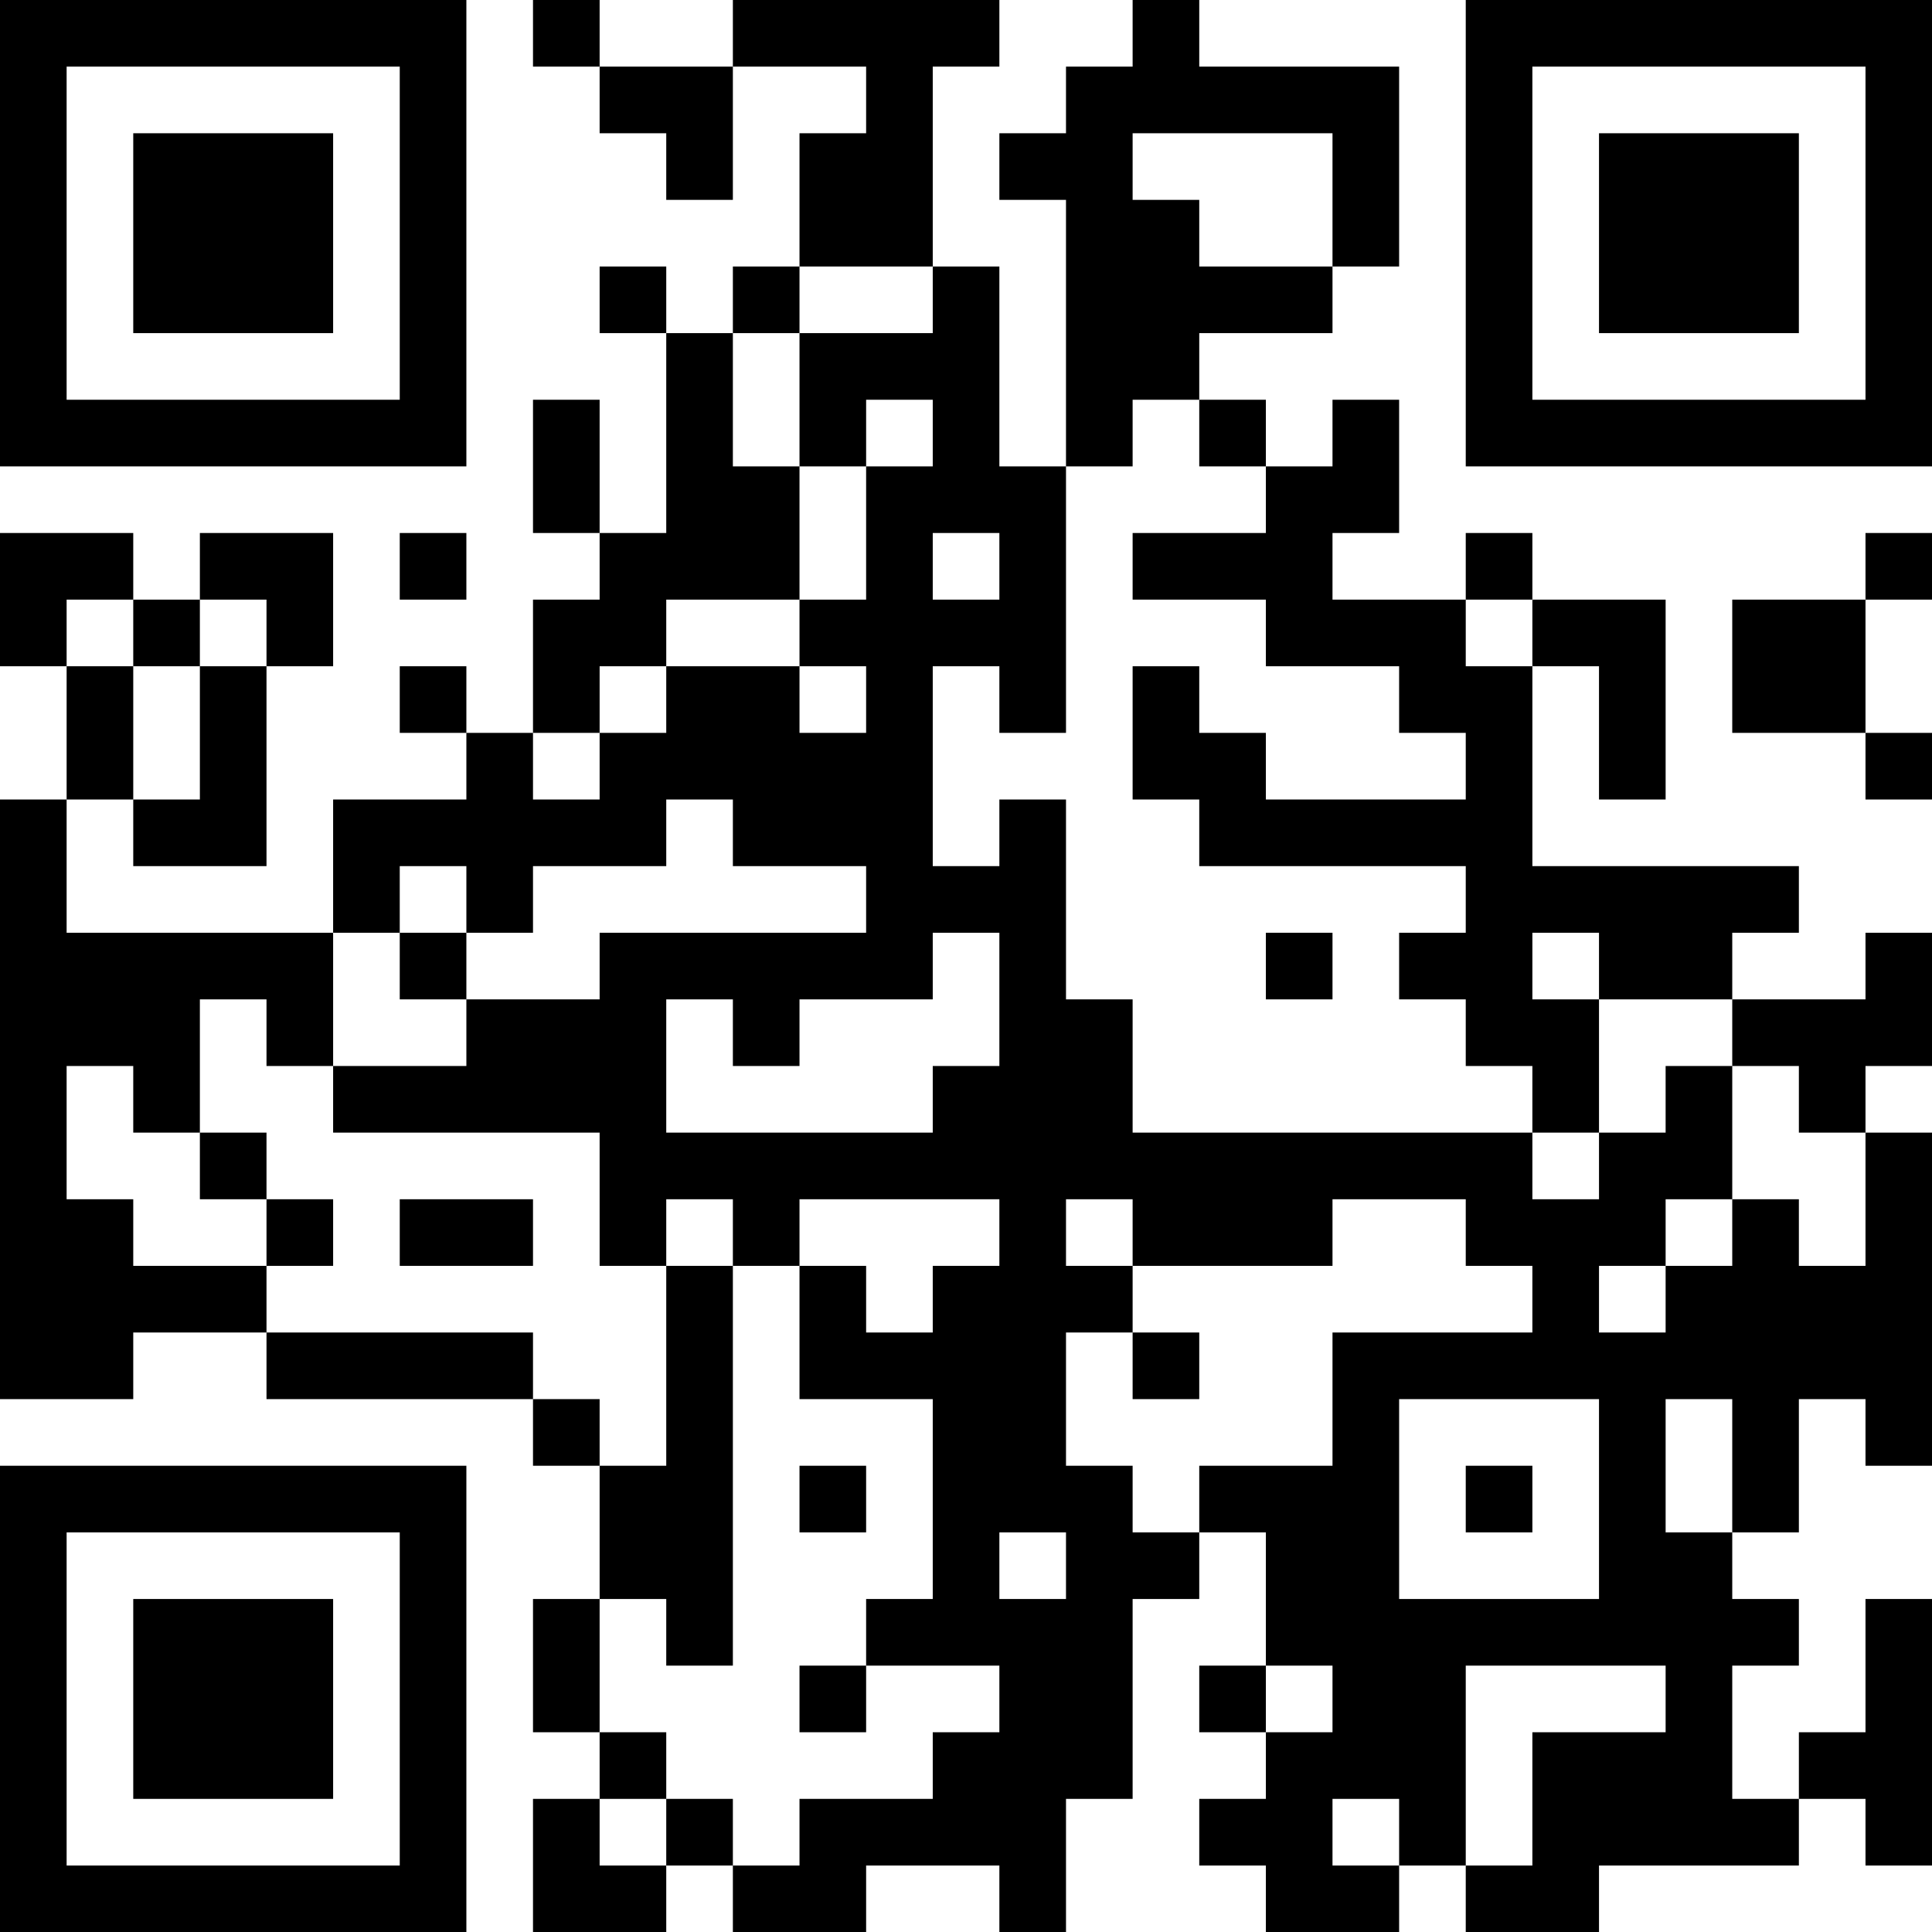
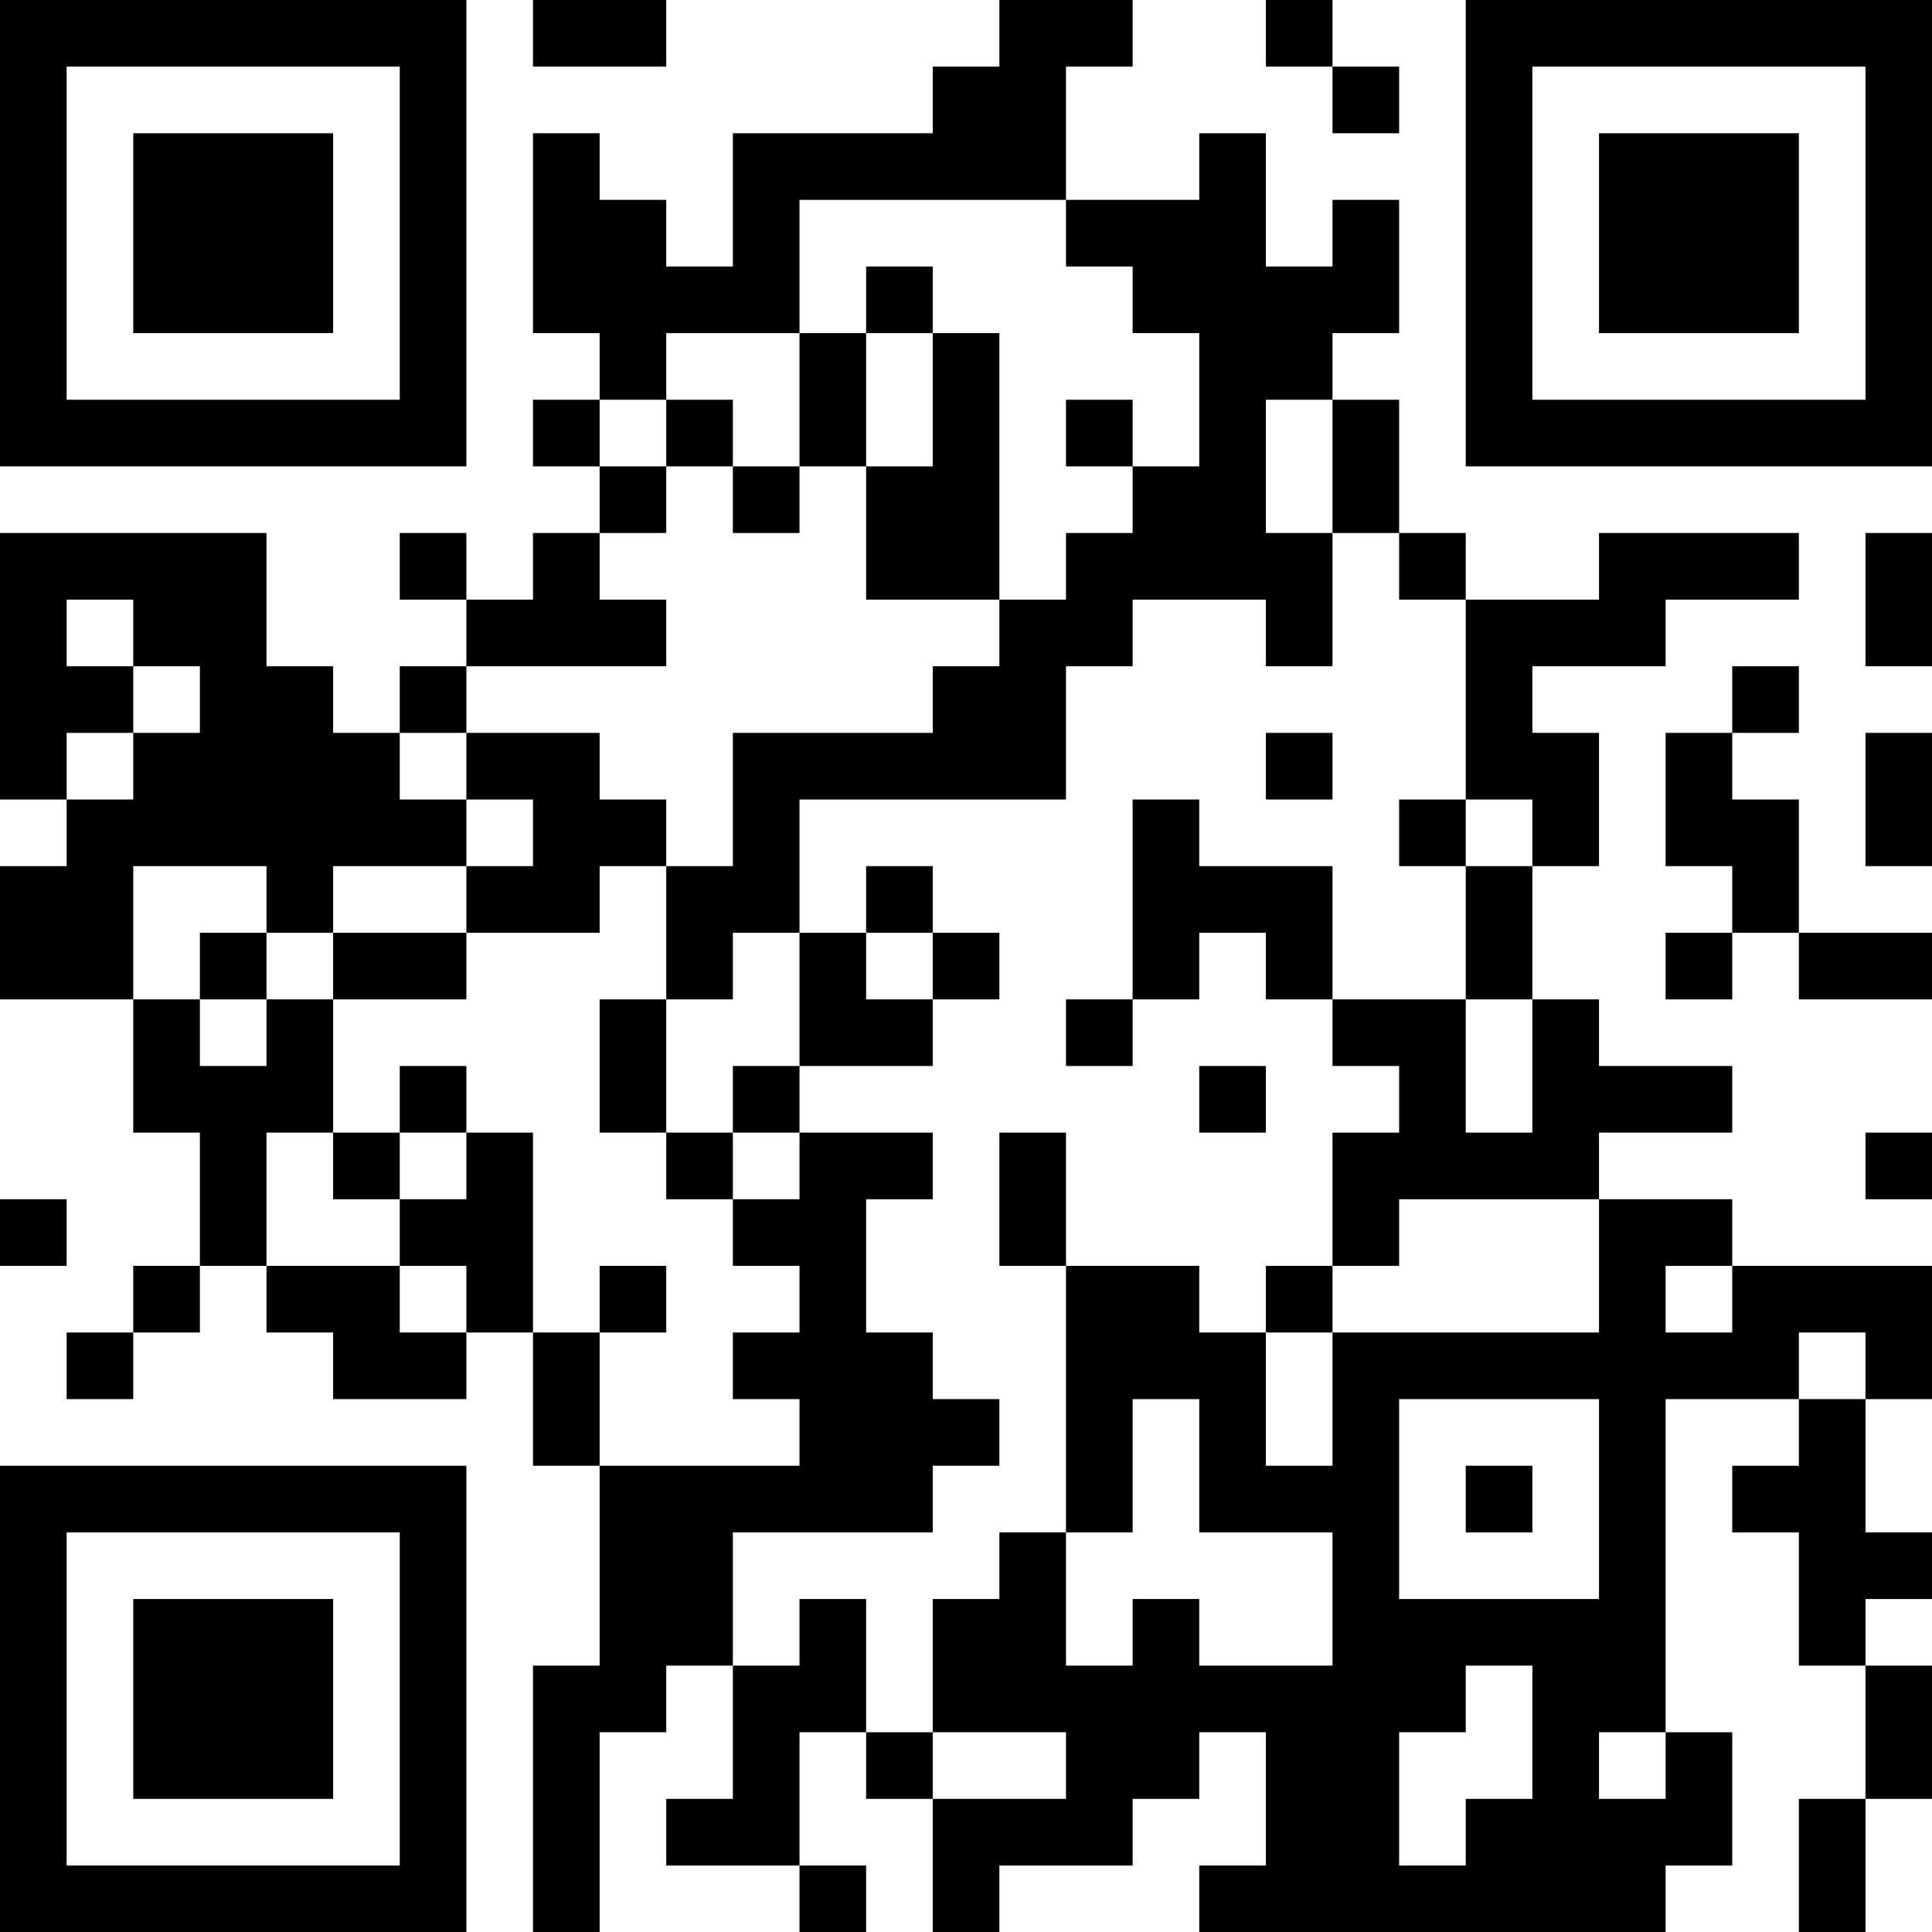
<svg xmlns="http://www.w3.org/2000/svg" version="1.1" width="200" height="200" viewBox="0 0 200 200">
  <rect x="0" y="0" width="200" height="200" fill="#ffffff" />
  <g transform="scale(6.897)">
    <g transform="translate(0,0)">
-       <path fill-rule="evenodd" d="M8 0L8 1L9 1L9 2L10 2L10 3L11 3L11 1L13 1L13 2L12 2L12 4L11 4L11 5L10 5L10 4L9 4L9 5L10 5L10 8L9 8L9 6L8 6L8 8L9 8L9 9L8 9L8 11L7 11L7 10L6 10L6 11L7 11L7 12L5 12L5 14L1 14L1 12L2 12L2 13L4 13L4 10L5 10L5 8L3 8L3 9L2 9L2 8L0 8L0 10L1 10L1 12L0 12L0 21L2 21L2 20L4 20L4 21L8 21L8 22L9 22L9 24L8 24L8 26L9 26L9 27L8 27L8 29L10 29L10 28L11 28L11 29L13 29L13 28L15 28L15 29L16 29L16 27L17 27L17 24L18 24L18 23L19 23L19 25L18 25L18 26L19 26L19 27L18 27L18 28L19 28L19 29L21 29L21 28L22 28L22 29L24 29L24 28L27 28L27 27L28 27L28 28L29 28L29 24L28 24L28 26L27 26L27 27L26 27L26 25L27 25L27 24L26 24L26 23L27 23L27 21L28 21L28 22L29 22L29 17L28 17L28 16L29 16L29 14L28 14L28 15L26 15L26 14L27 14L27 13L23 13L23 10L24 10L24 12L25 12L25 9L23 9L23 8L22 8L22 9L20 9L20 8L21 8L21 6L20 6L20 7L19 7L19 6L18 6L18 5L20 5L20 4L21 4L21 1L18 1L18 0L17 0L17 1L16 1L16 2L15 2L15 3L16 3L16 7L15 7L15 4L14 4L14 1L15 1L15 0L11 0L11 1L9 1L9 0ZM17 2L17 3L18 3L18 4L20 4L20 2ZM12 4L12 5L11 5L11 7L12 7L12 9L10 9L10 10L9 10L9 11L8 11L8 12L9 12L9 11L10 11L10 10L12 10L12 11L13 11L13 10L12 10L12 9L13 9L13 7L14 7L14 6L13 6L13 7L12 7L12 5L14 5L14 4ZM17 6L17 7L16 7L16 11L15 11L15 10L14 10L14 13L15 13L15 12L16 12L16 15L17 15L17 17L23 17L23 18L24 18L24 17L25 17L25 16L26 16L26 18L25 18L25 19L24 19L24 20L25 20L25 19L26 19L26 18L27 18L27 19L28 19L28 17L27 17L27 16L26 16L26 15L24 15L24 14L23 14L23 15L24 15L24 17L23 17L23 16L22 16L22 15L21 15L21 14L22 14L22 13L18 13L18 12L17 12L17 10L18 10L18 11L19 11L19 12L22 12L22 11L21 11L21 10L19 10L19 9L17 9L17 8L19 8L19 7L18 7L18 6ZM6 8L6 9L7 9L7 8ZM14 8L14 9L15 9L15 8ZM28 8L28 9L26 9L26 11L28 11L28 12L29 12L29 11L28 11L28 9L29 9L29 8ZM1 9L1 10L2 10L2 12L3 12L3 10L4 10L4 9L3 9L3 10L2 10L2 9ZM22 9L22 10L23 10L23 9ZM10 12L10 13L8 13L8 14L7 14L7 13L6 13L6 14L5 14L5 16L4 16L4 15L3 15L3 17L2 17L2 16L1 16L1 18L2 18L2 19L4 19L4 20L8 20L8 21L9 21L9 22L10 22L10 19L11 19L11 25L10 25L10 24L9 24L9 26L10 26L10 27L9 27L9 28L10 28L10 27L11 27L11 28L12 28L12 27L14 27L14 26L15 26L15 25L13 25L13 24L14 24L14 21L12 21L12 19L13 19L13 20L14 20L14 19L15 19L15 18L12 18L12 19L11 19L11 18L10 18L10 19L9 19L9 17L5 17L5 16L7 16L7 15L9 15L9 14L13 14L13 13L11 13L11 12ZM6 14L6 15L7 15L7 14ZM14 14L14 15L12 15L12 16L11 16L11 15L10 15L10 17L14 17L14 16L15 16L15 14ZM19 14L19 15L20 15L20 14ZM3 17L3 18L4 18L4 19L5 19L5 18L4 18L4 17ZM6 18L6 19L8 19L8 18ZM16 18L16 19L17 19L17 20L16 20L16 22L17 22L17 23L18 23L18 22L20 22L20 20L23 20L23 19L22 19L22 18L20 18L20 19L17 19L17 18ZM17 20L17 21L18 21L18 20ZM21 21L21 24L24 24L24 21ZM25 21L25 23L26 23L26 21ZM12 22L12 23L13 23L13 22ZM22 22L22 23L23 23L23 22ZM15 23L15 24L16 24L16 23ZM12 25L12 26L13 26L13 25ZM19 25L19 26L20 26L20 25ZM22 25L22 28L23 28L23 26L25 26L25 25ZM20 27L20 28L21 28L21 27ZM0 0L0 7L7 7L7 0ZM1 1L1 6L6 6L6 1ZM2 2L2 5L5 5L5 2ZM22 0L22 7L29 7L29 0ZM23 1L23 6L28 6L28 1ZM24 2L24 5L27 5L27 2ZM0 22L0 29L7 29L7 22ZM1 23L1 28L6 28L6 23ZM2 24L2 27L5 27L5 24Z" fill="#000000" />
+       <path fill-rule="evenodd" d="M8 0L8 1L10 1L10 0ZM15 0L15 1L14 1L14 2L11 2L11 4L10 4L10 3L9 3L9 2L8 2L8 5L9 5L9 6L8 6L8 7L9 7L9 8L8 8L8 9L7 9L7 8L6 8L6 9L7 9L7 10L6 10L6 11L5 11L5 10L4 10L4 8L0 8L0 12L1 12L1 13L0 13L0 15L2 15L2 17L3 17L3 19L2 19L2 20L1 20L1 21L2 21L2 20L3 20L3 19L4 19L4 20L5 20L5 21L7 21L7 20L8 20L8 22L9 22L9 25L8 25L8 29L9 29L9 26L10 26L10 25L11 25L11 27L10 27L10 28L12 28L12 29L13 29L13 28L12 28L12 26L13 26L13 27L14 27L14 29L15 29L15 28L17 28L17 27L18 27L18 26L19 26L19 28L18 28L18 29L25 29L25 28L26 28L26 26L25 26L25 21L27 21L27 22L26 22L26 23L27 23L27 25L28 25L28 27L27 27L27 29L28 29L28 27L29 27L29 25L28 25L28 24L29 24L29 23L28 23L28 21L29 21L29 19L26 19L26 18L24 18L24 17L26 17L26 16L24 16L24 15L23 15L23 13L24 13L24 11L23 11L23 10L25 10L25 9L27 9L27 8L24 8L24 9L22 9L22 8L21 8L21 6L20 6L20 5L21 5L21 3L20 3L20 4L19 4L19 2L18 2L18 3L16 3L16 1L17 1L17 0ZM19 0L19 1L20 1L20 2L21 2L21 1L20 1L20 0ZM12 3L12 5L10 5L10 6L9 6L9 7L10 7L10 8L9 8L9 9L10 9L10 10L7 10L7 11L6 11L6 12L7 12L7 13L5 13L5 14L4 14L4 13L2 13L2 15L3 15L3 16L4 16L4 15L5 15L5 17L4 17L4 19L6 19L6 20L7 20L7 19L6 19L6 18L7 18L7 17L8 17L8 20L9 20L9 22L12 22L12 21L11 21L11 20L12 20L12 19L11 19L11 18L12 18L12 17L14 17L14 18L13 18L13 20L14 20L14 21L15 21L15 22L14 22L14 23L11 23L11 25L12 25L12 24L13 24L13 26L14 26L14 27L16 27L16 26L14 26L14 24L15 24L15 23L16 23L16 25L17 25L17 24L18 24L18 25L20 25L20 23L18 23L18 21L17 21L17 23L16 23L16 19L18 19L18 20L19 20L19 22L20 22L20 20L24 20L24 18L21 18L21 19L20 19L20 17L21 17L21 16L20 16L20 15L22 15L22 17L23 17L23 15L22 15L22 13L23 13L23 12L22 12L22 9L21 9L21 8L20 8L20 6L19 6L19 8L20 8L20 10L19 10L19 9L17 9L17 10L16 10L16 12L12 12L12 14L11 14L11 15L10 15L10 13L11 13L11 11L14 11L14 10L15 10L15 9L16 9L16 8L17 8L17 7L18 7L18 5L17 5L17 4L16 4L16 3ZM13 4L13 5L12 5L12 7L11 7L11 6L10 6L10 7L11 7L11 8L12 8L12 7L13 7L13 9L15 9L15 5L14 5L14 4ZM13 5L13 7L14 7L14 5ZM16 6L16 7L17 7L17 6ZM28 8L28 10L29 10L29 8ZM1 9L1 10L2 10L2 11L1 11L1 12L2 12L2 11L3 11L3 10L2 10L2 9ZM26 10L26 11L25 11L25 13L26 13L26 14L25 14L25 15L26 15L26 14L27 14L27 15L29 15L29 14L27 14L27 12L26 12L26 11L27 11L27 10ZM7 11L7 12L8 12L8 13L7 13L7 14L5 14L5 15L7 15L7 14L9 14L9 13L10 13L10 12L9 12L9 11ZM19 11L19 12L20 12L20 11ZM28 11L28 13L29 13L29 11ZM17 12L17 15L16 15L16 16L17 16L17 15L18 15L18 14L19 14L19 15L20 15L20 13L18 13L18 12ZM21 12L21 13L22 13L22 12ZM13 13L13 14L12 14L12 16L11 16L11 17L10 17L10 15L9 15L9 17L10 17L10 18L11 18L11 17L12 17L12 16L14 16L14 15L15 15L15 14L14 14L14 13ZM3 14L3 15L4 15L4 14ZM13 14L13 15L14 15L14 14ZM6 16L6 17L5 17L5 18L6 18L6 17L7 17L7 16ZM18 16L18 17L19 17L19 16ZM15 17L15 19L16 19L16 17ZM28 17L28 18L29 18L29 17ZM0 18L0 19L1 19L1 18ZM9 19L9 20L10 20L10 19ZM19 19L19 20L20 20L20 19ZM25 19L25 20L26 20L26 19ZM27 20L27 21L28 21L28 20ZM21 21L21 24L24 24L24 21ZM22 22L22 23L23 23L23 22ZM22 25L22 26L21 26L21 28L22 28L22 27L23 27L23 25ZM24 26L24 27L25 27L25 26ZM0 0L0 7L7 7L7 0ZM1 1L1 6L6 6L6 1ZM2 2L2 5L5 5L5 2ZM22 0L22 7L29 7L29 0ZM23 1L23 6L28 6L28 1ZM24 2L24 5L27 5L27 2ZM0 22L0 29L7 29L7 22ZM1 23L1 28L6 28L6 23ZM2 24L2 27L5 27L5 24Z" fill="#000000" />
    </g>
  </g>
</svg>
